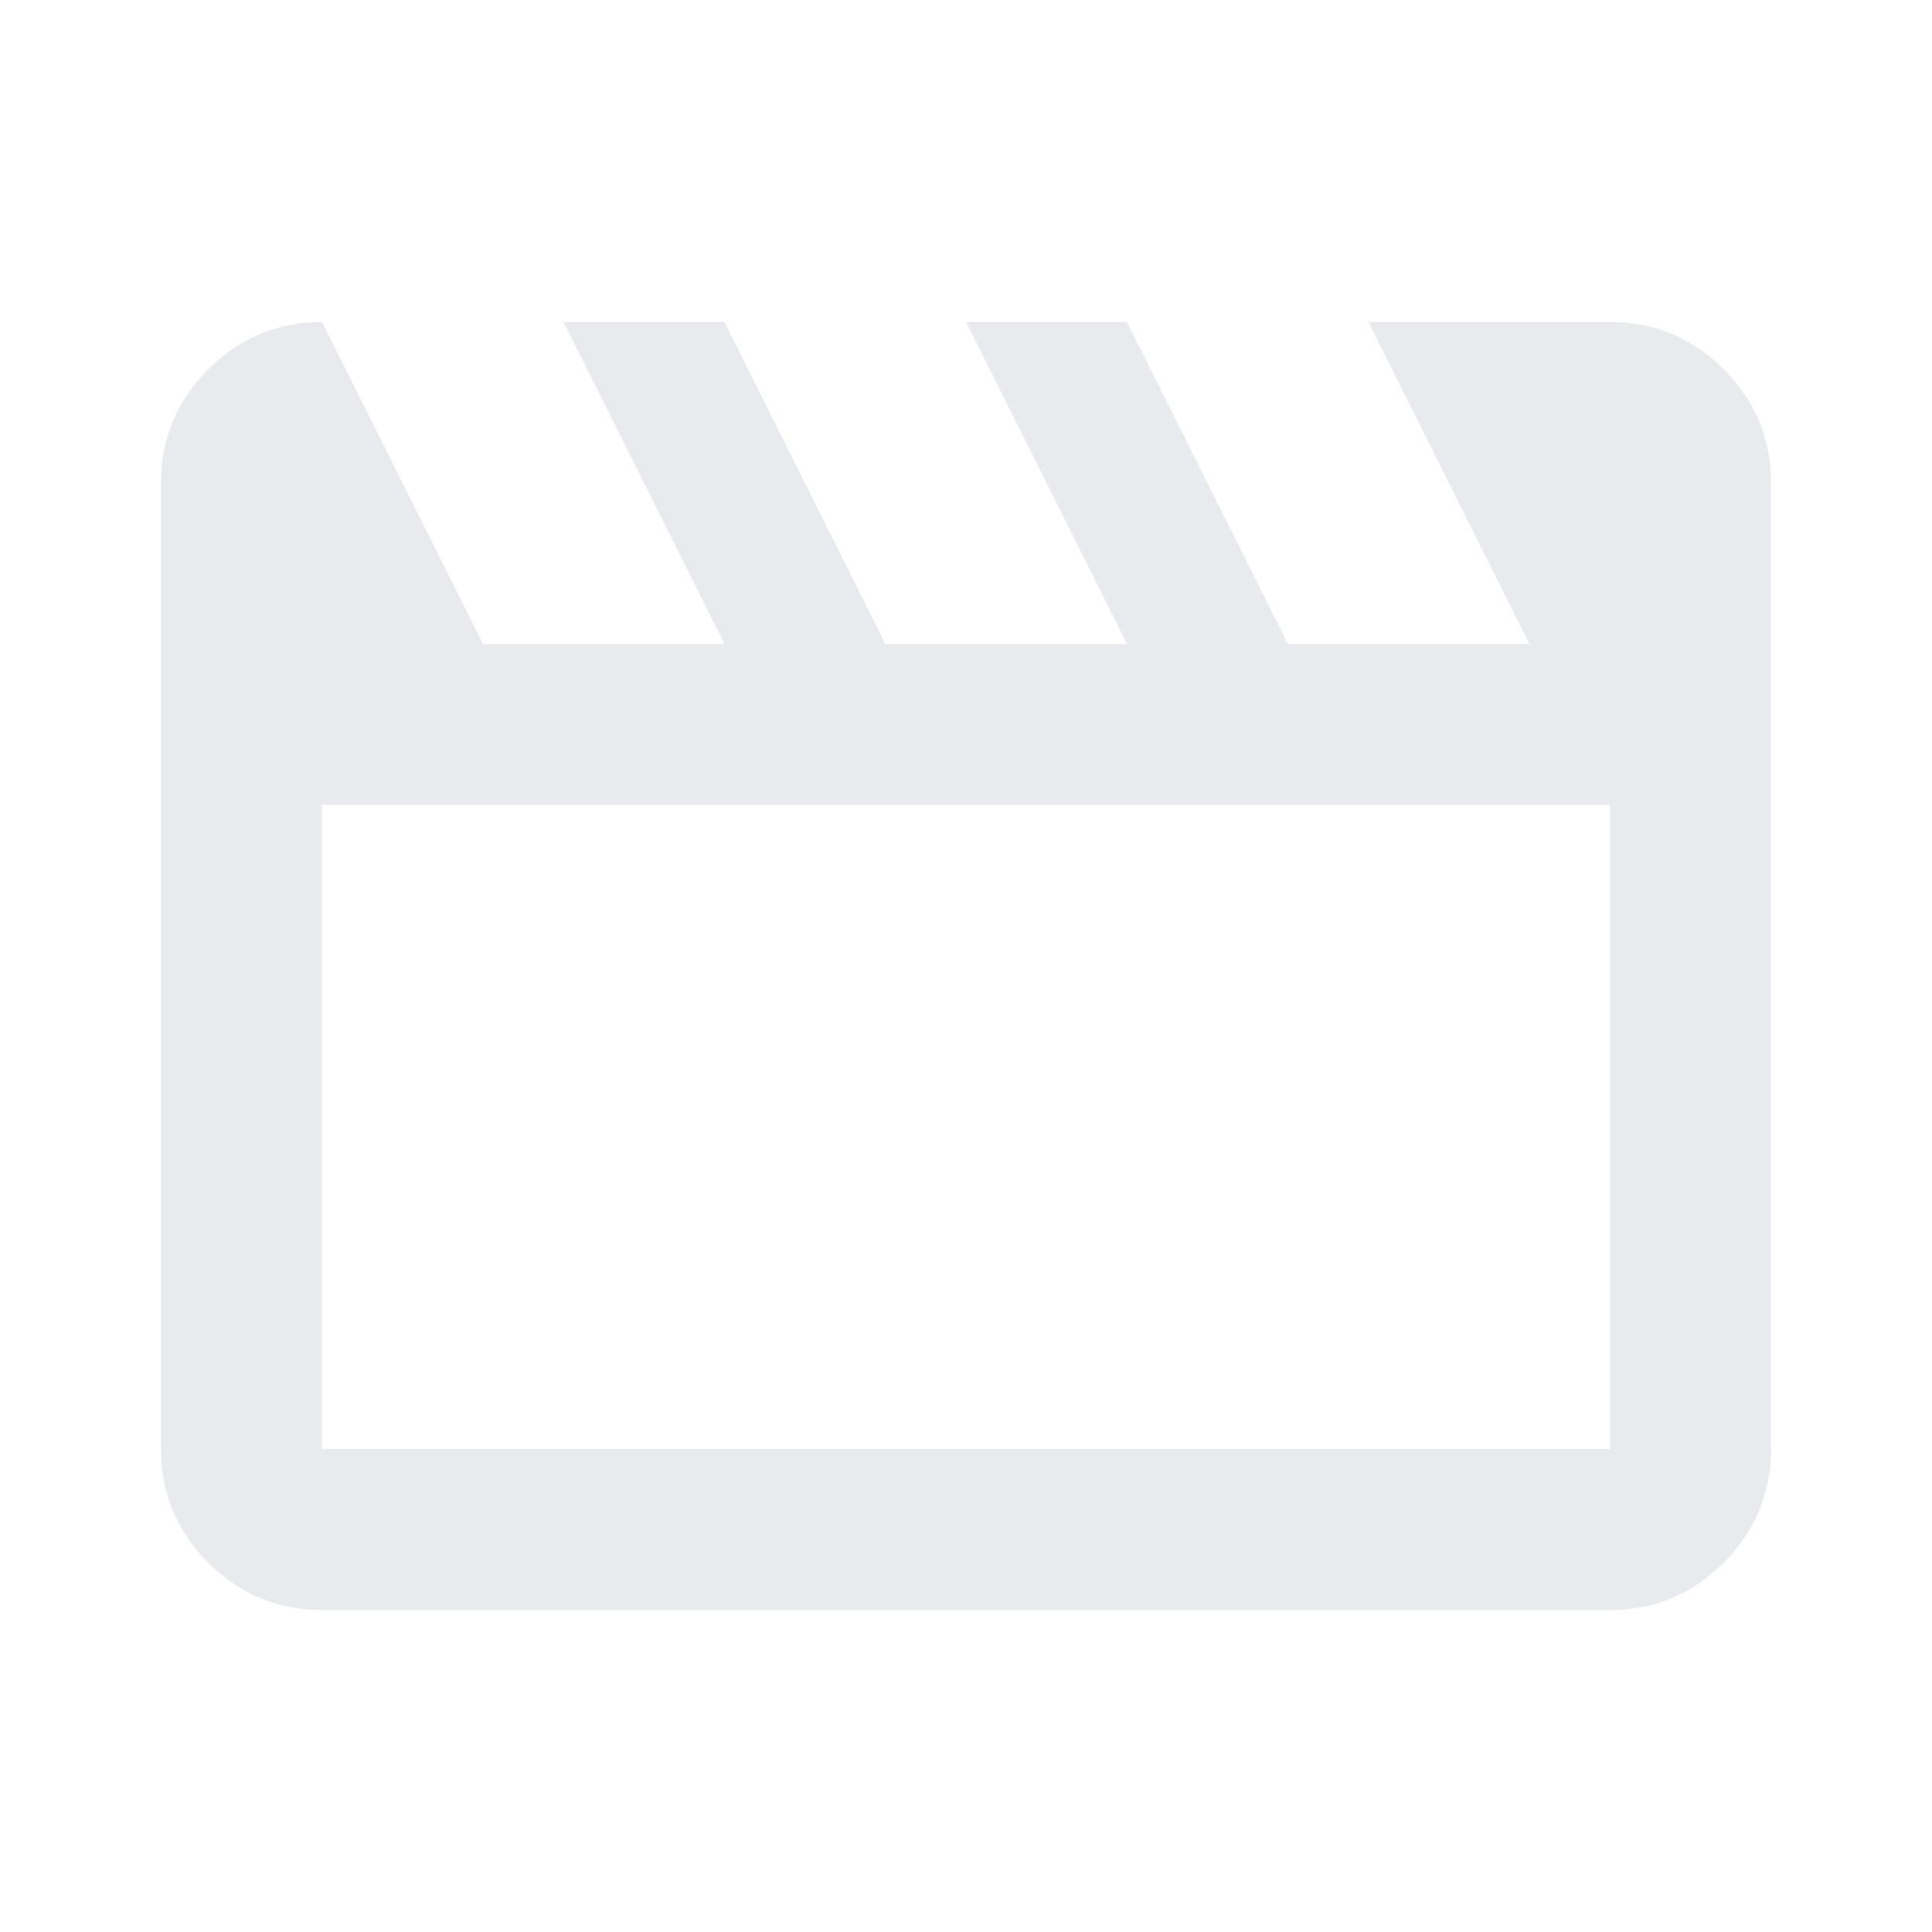
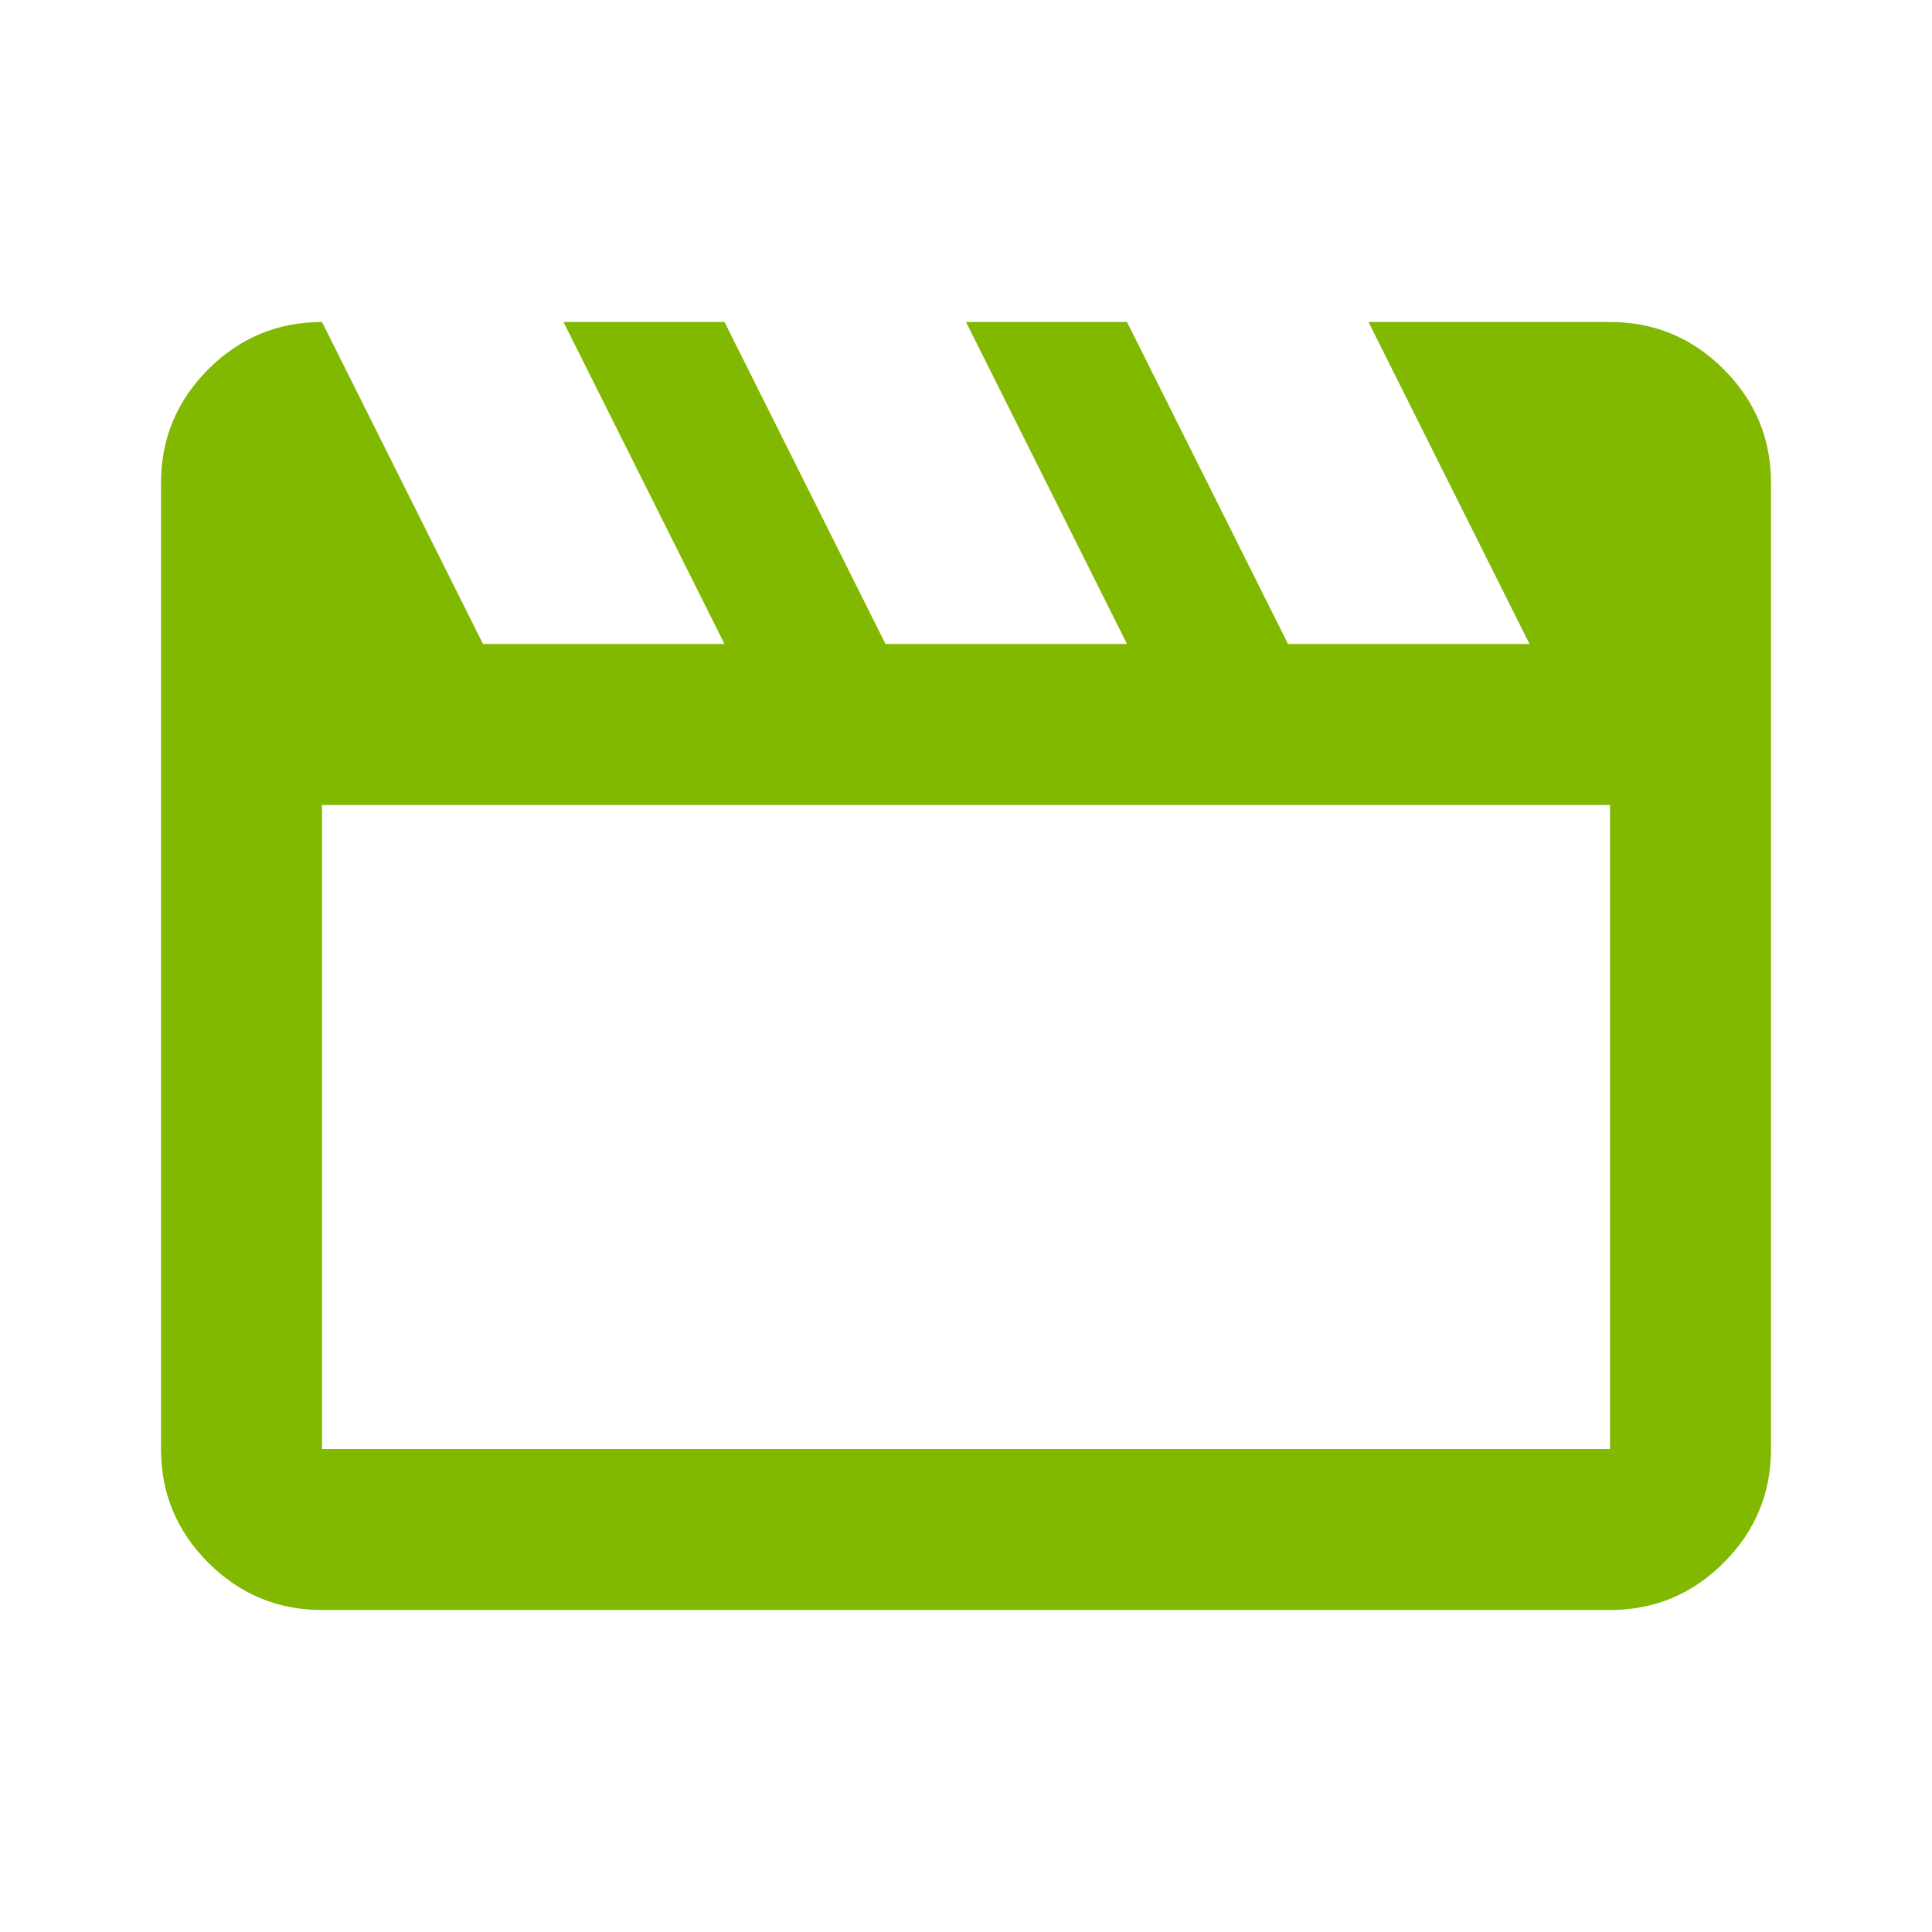
- <svg xmlns="http://www.w3.org/2000/svg" height="24px" viewBox="0 -960 960 960" width="24px" fill="#e8eaed">
+ <svg xmlns="http://www.w3.org/2000/svg" height="24px" viewBox="0 -960 960 960" width="24px" fill="#81B800">
  <path d="m160-800 80 160h120l-80-160h80l80 160h120l-80-160h80l80 160h120l-80-160h120q33 0 56.5 23.5T880-720v480q0 33-23.5 56.5T800-160H160q-33 0-56.5-23.5T80-240v-480q0-33 23.5-56.5T160-800Zm0 240v320h640v-320H160Zm0 0v320-320Z" />
</svg>
